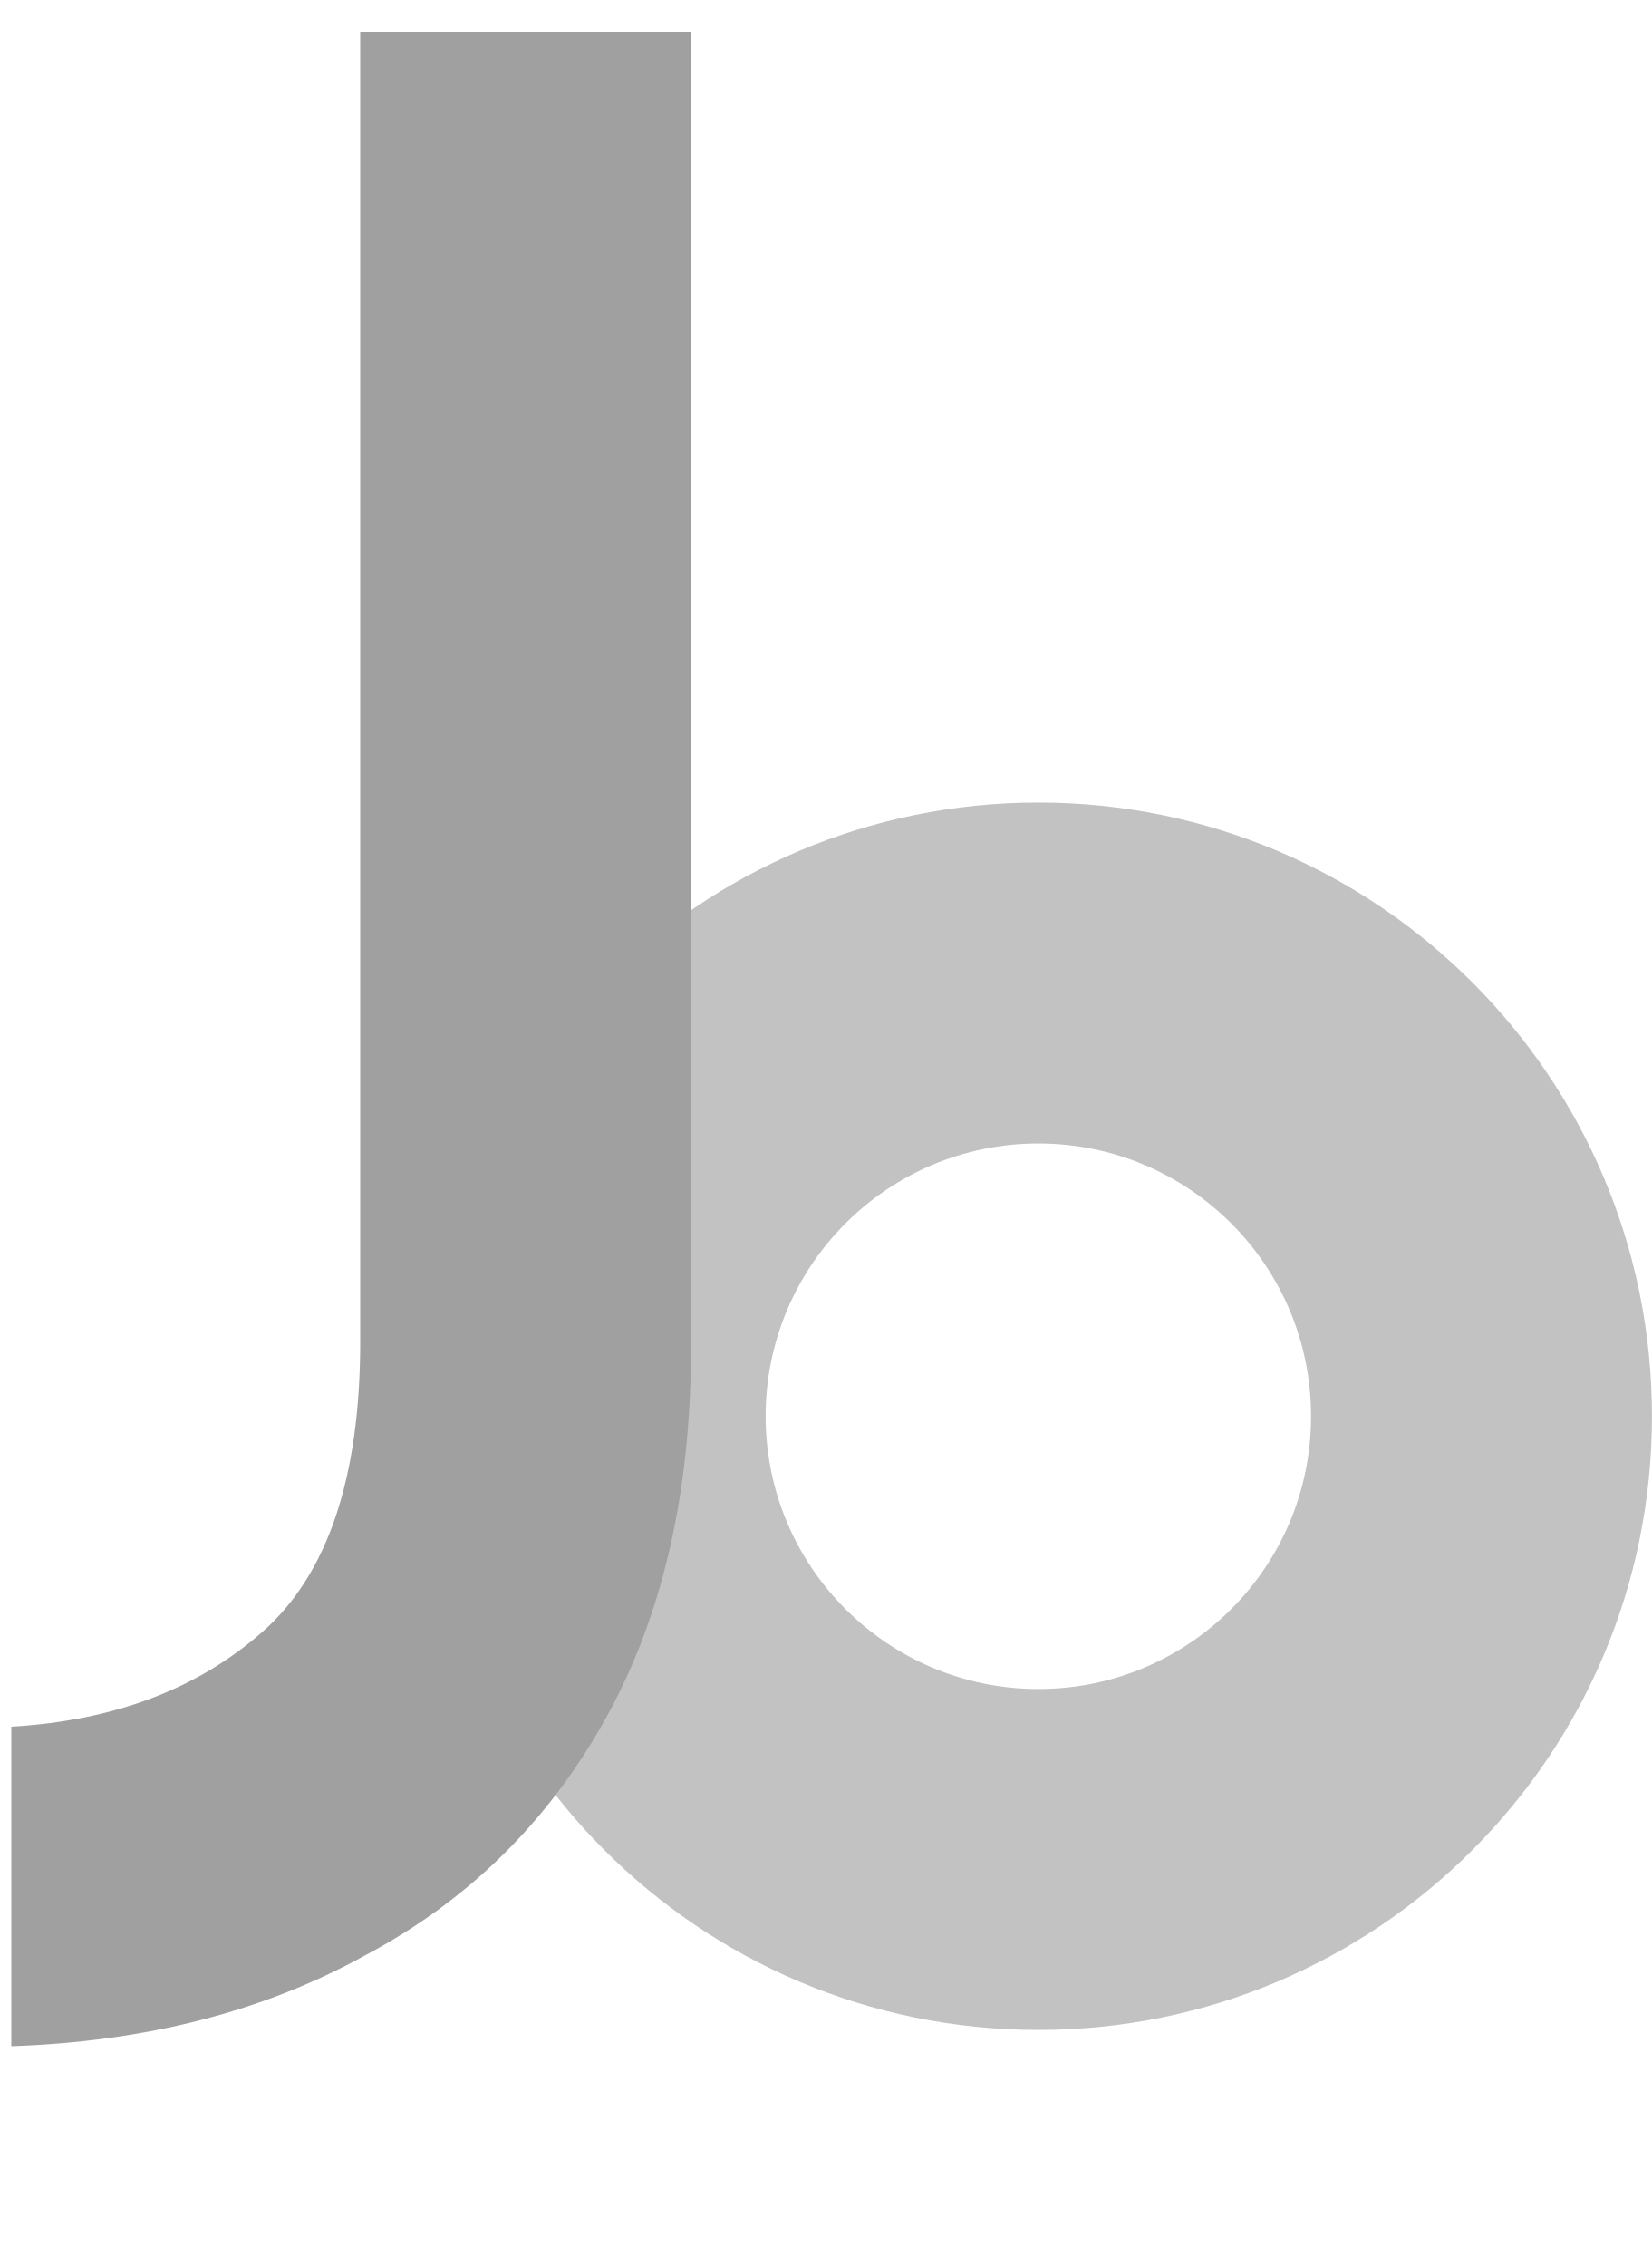
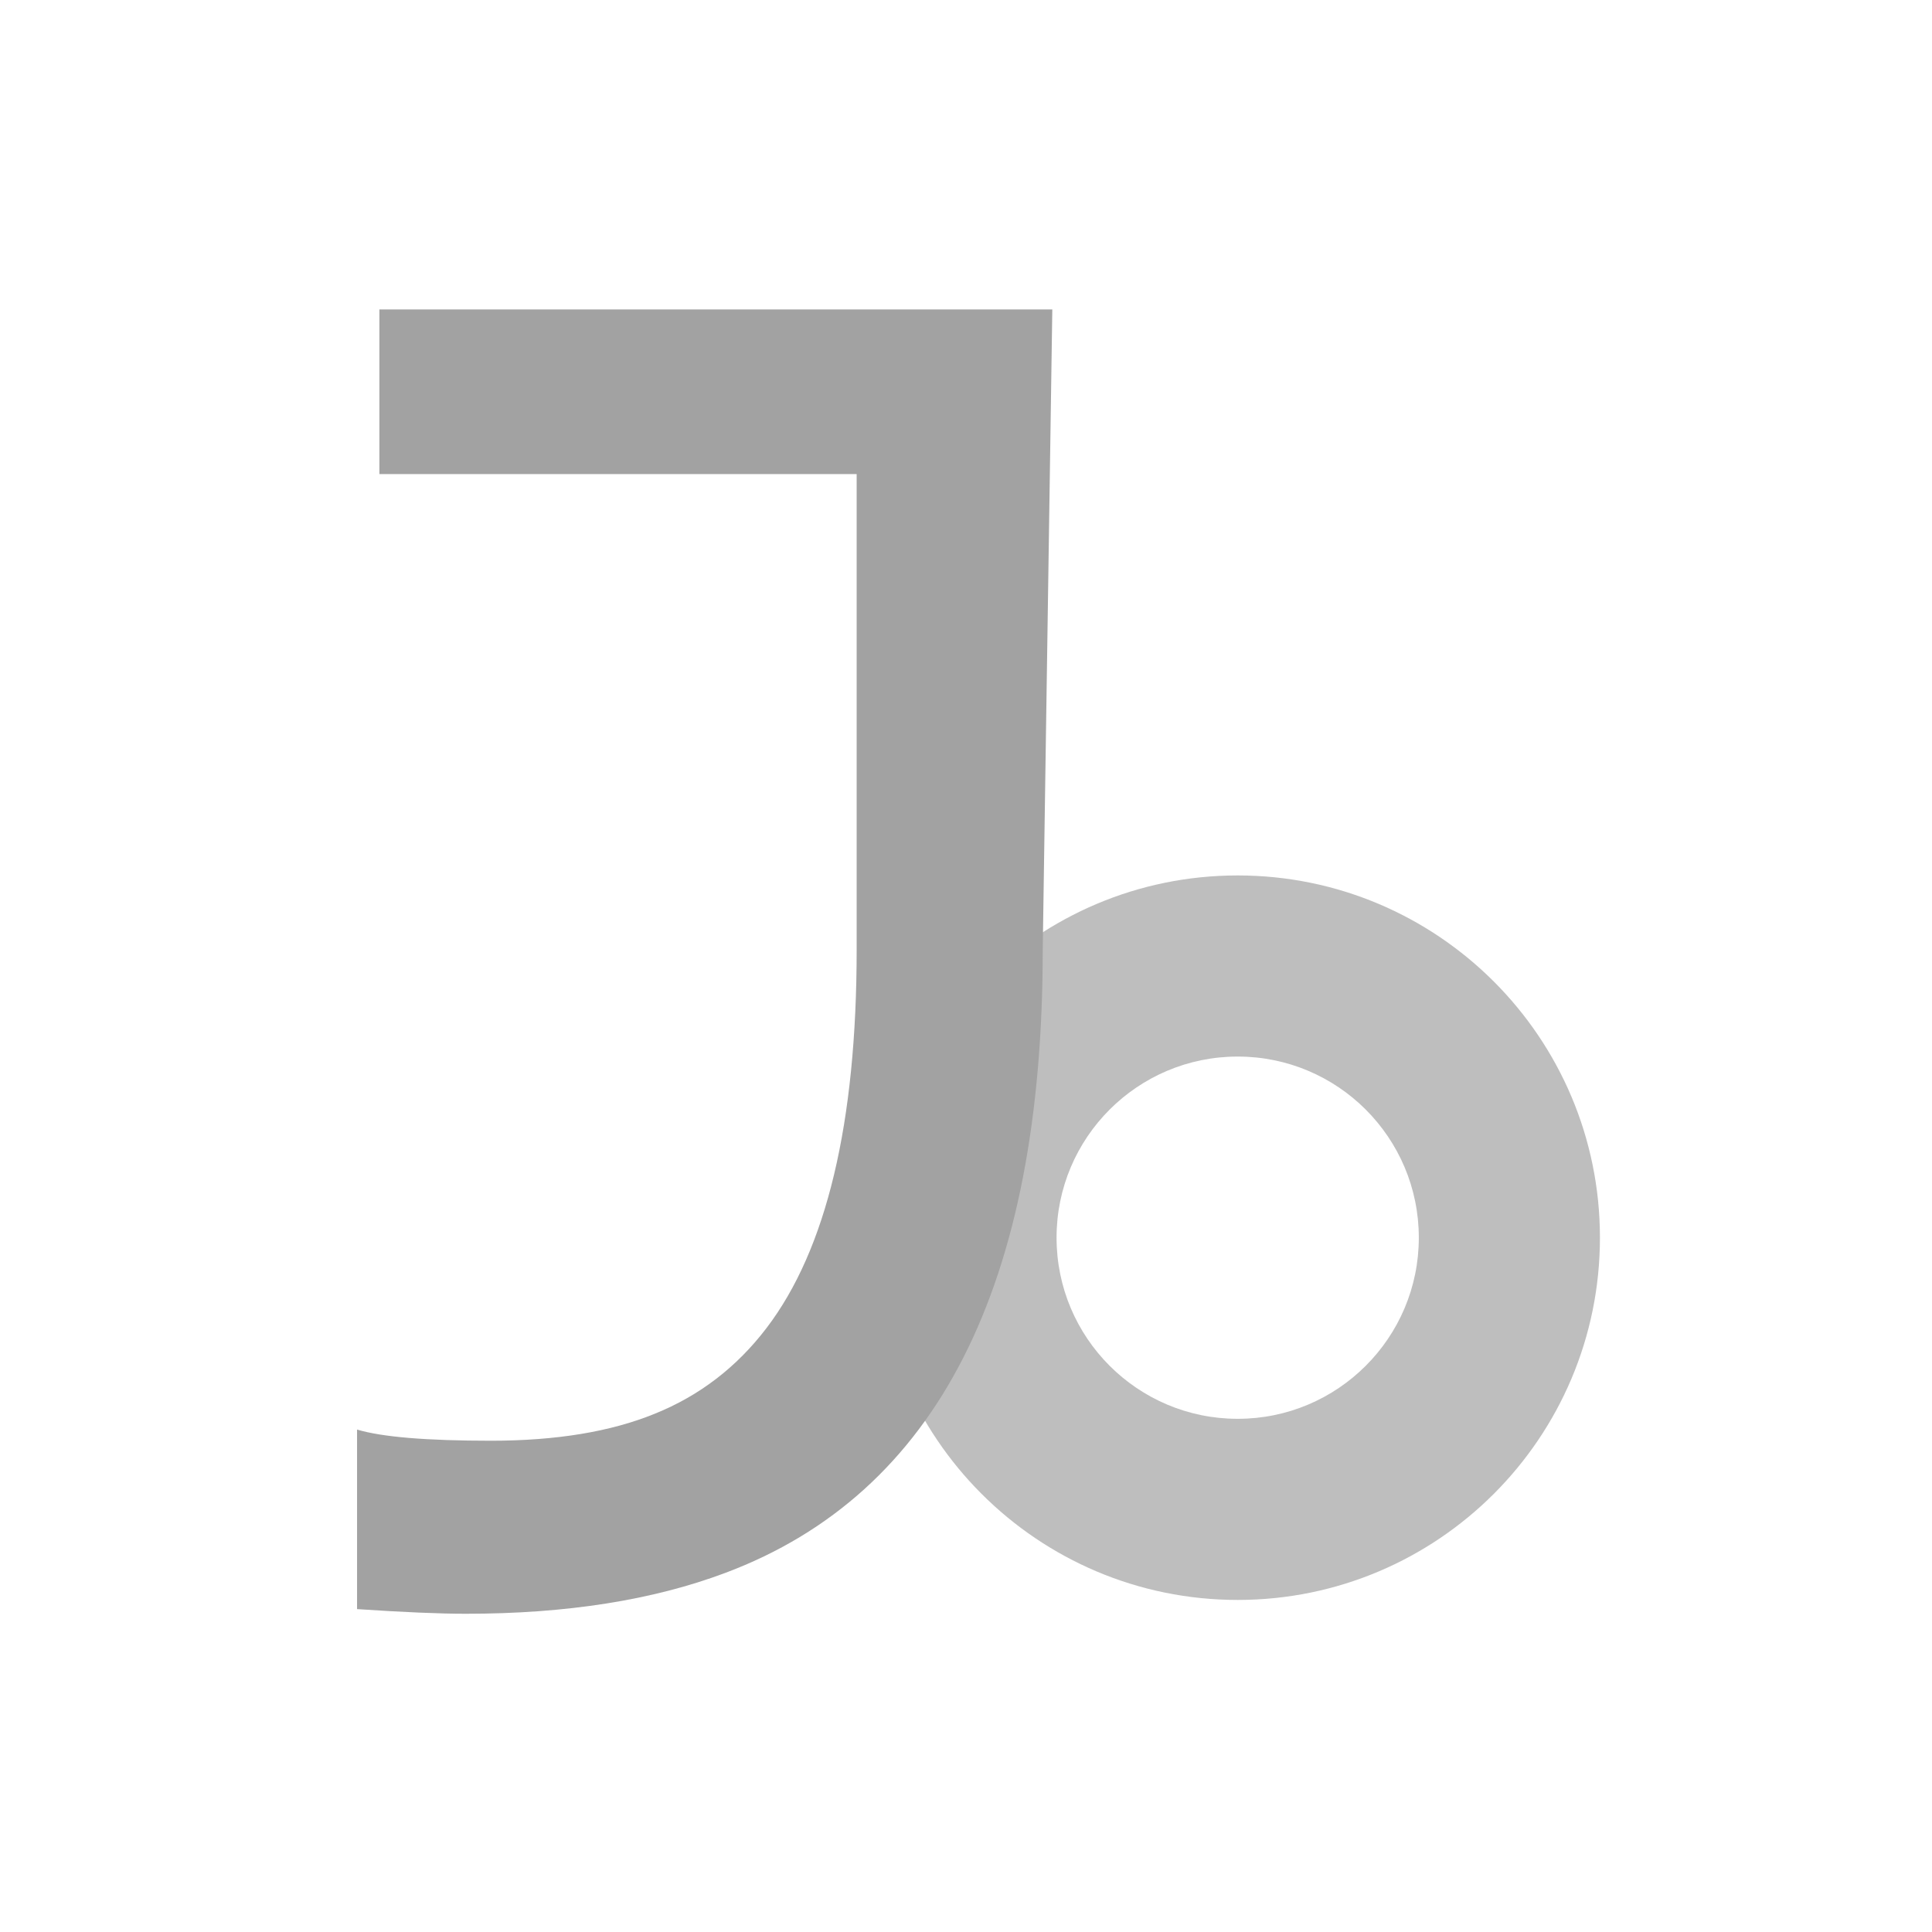
- <svg xmlns="http://www.w3.org/2000/svg" width="35" height="48" viewBox="0 0 35 48" fill="none">
-   <path opacity="0.4" fill-rule="evenodd" clip-rule="evenodd" d="M22 43C29.18 43 35 37.18 35 30C35 22.82 29.18 17 22 17C14.82 17 9 22.82 9 30C9 37.18 14.82 43 22 43ZM22 35.778C25.191 35.778 27.778 33.191 27.778 30C27.778 26.809 25.191 24.222 22 24.222C18.809 24.222 16.222 26.809 16.222 30C16.222 33.191 18.809 35.778 22 35.778Z" fill="#666666" />
-   <path d="M14.64 28.56C14.64 31.632 14.032 34.256 12.816 36.432C11.6 38.608 9.904 40.272 7.728 41.424C5.584 42.608 3.088 43.248 0.24 43.344V36.576C2.416 36.448 4.192 35.776 5.568 34.56C6.944 33.344 7.632 31.296 7.632 28.416V0.672H14.64V28.56Z" fill="#A0A0A0" />
+ <svg xmlns="http://www.w3.org/2000/svg" width="64" height="64" viewBox="0 0 64 64" fill="none">
+   <path opacity="0.7" fill-rule="evenodd" clip-rule="evenodd" d="M41 53C47.627 53 53 47.627 53 41C53 34.373 47.627 29 41 29C34.373 29 29 34.373 29 41C29 47.627 34.373 53 41 53ZM41 47C44.314 47 47 44.314 47 41C47 37.686 44.314 35 41 35C37.686 35 35 37.686 35 41C35 44.314 37.686 47 41 47Z" fill="#A3A3A3" />
+   <path d="M15.434 53.458C14.571 53.458 13.369 53.407 11.828 53.304V47.356C12.65 47.603 14.129 47.726 16.266 47.726C18.423 47.726 20.231 47.428 21.69 46.832C23.169 46.236 24.402 45.291 25.389 43.997C27.381 41.387 28.378 37.206 28.378 31.453V15.705H12.568V10.25H34.859L34.542 31.453C34.542 42.589 31.039 49.472 24.032 52.102C21.628 53.006 18.762 53.458 15.434 53.458Z" fill="#A2A2A2" />
</svg>
